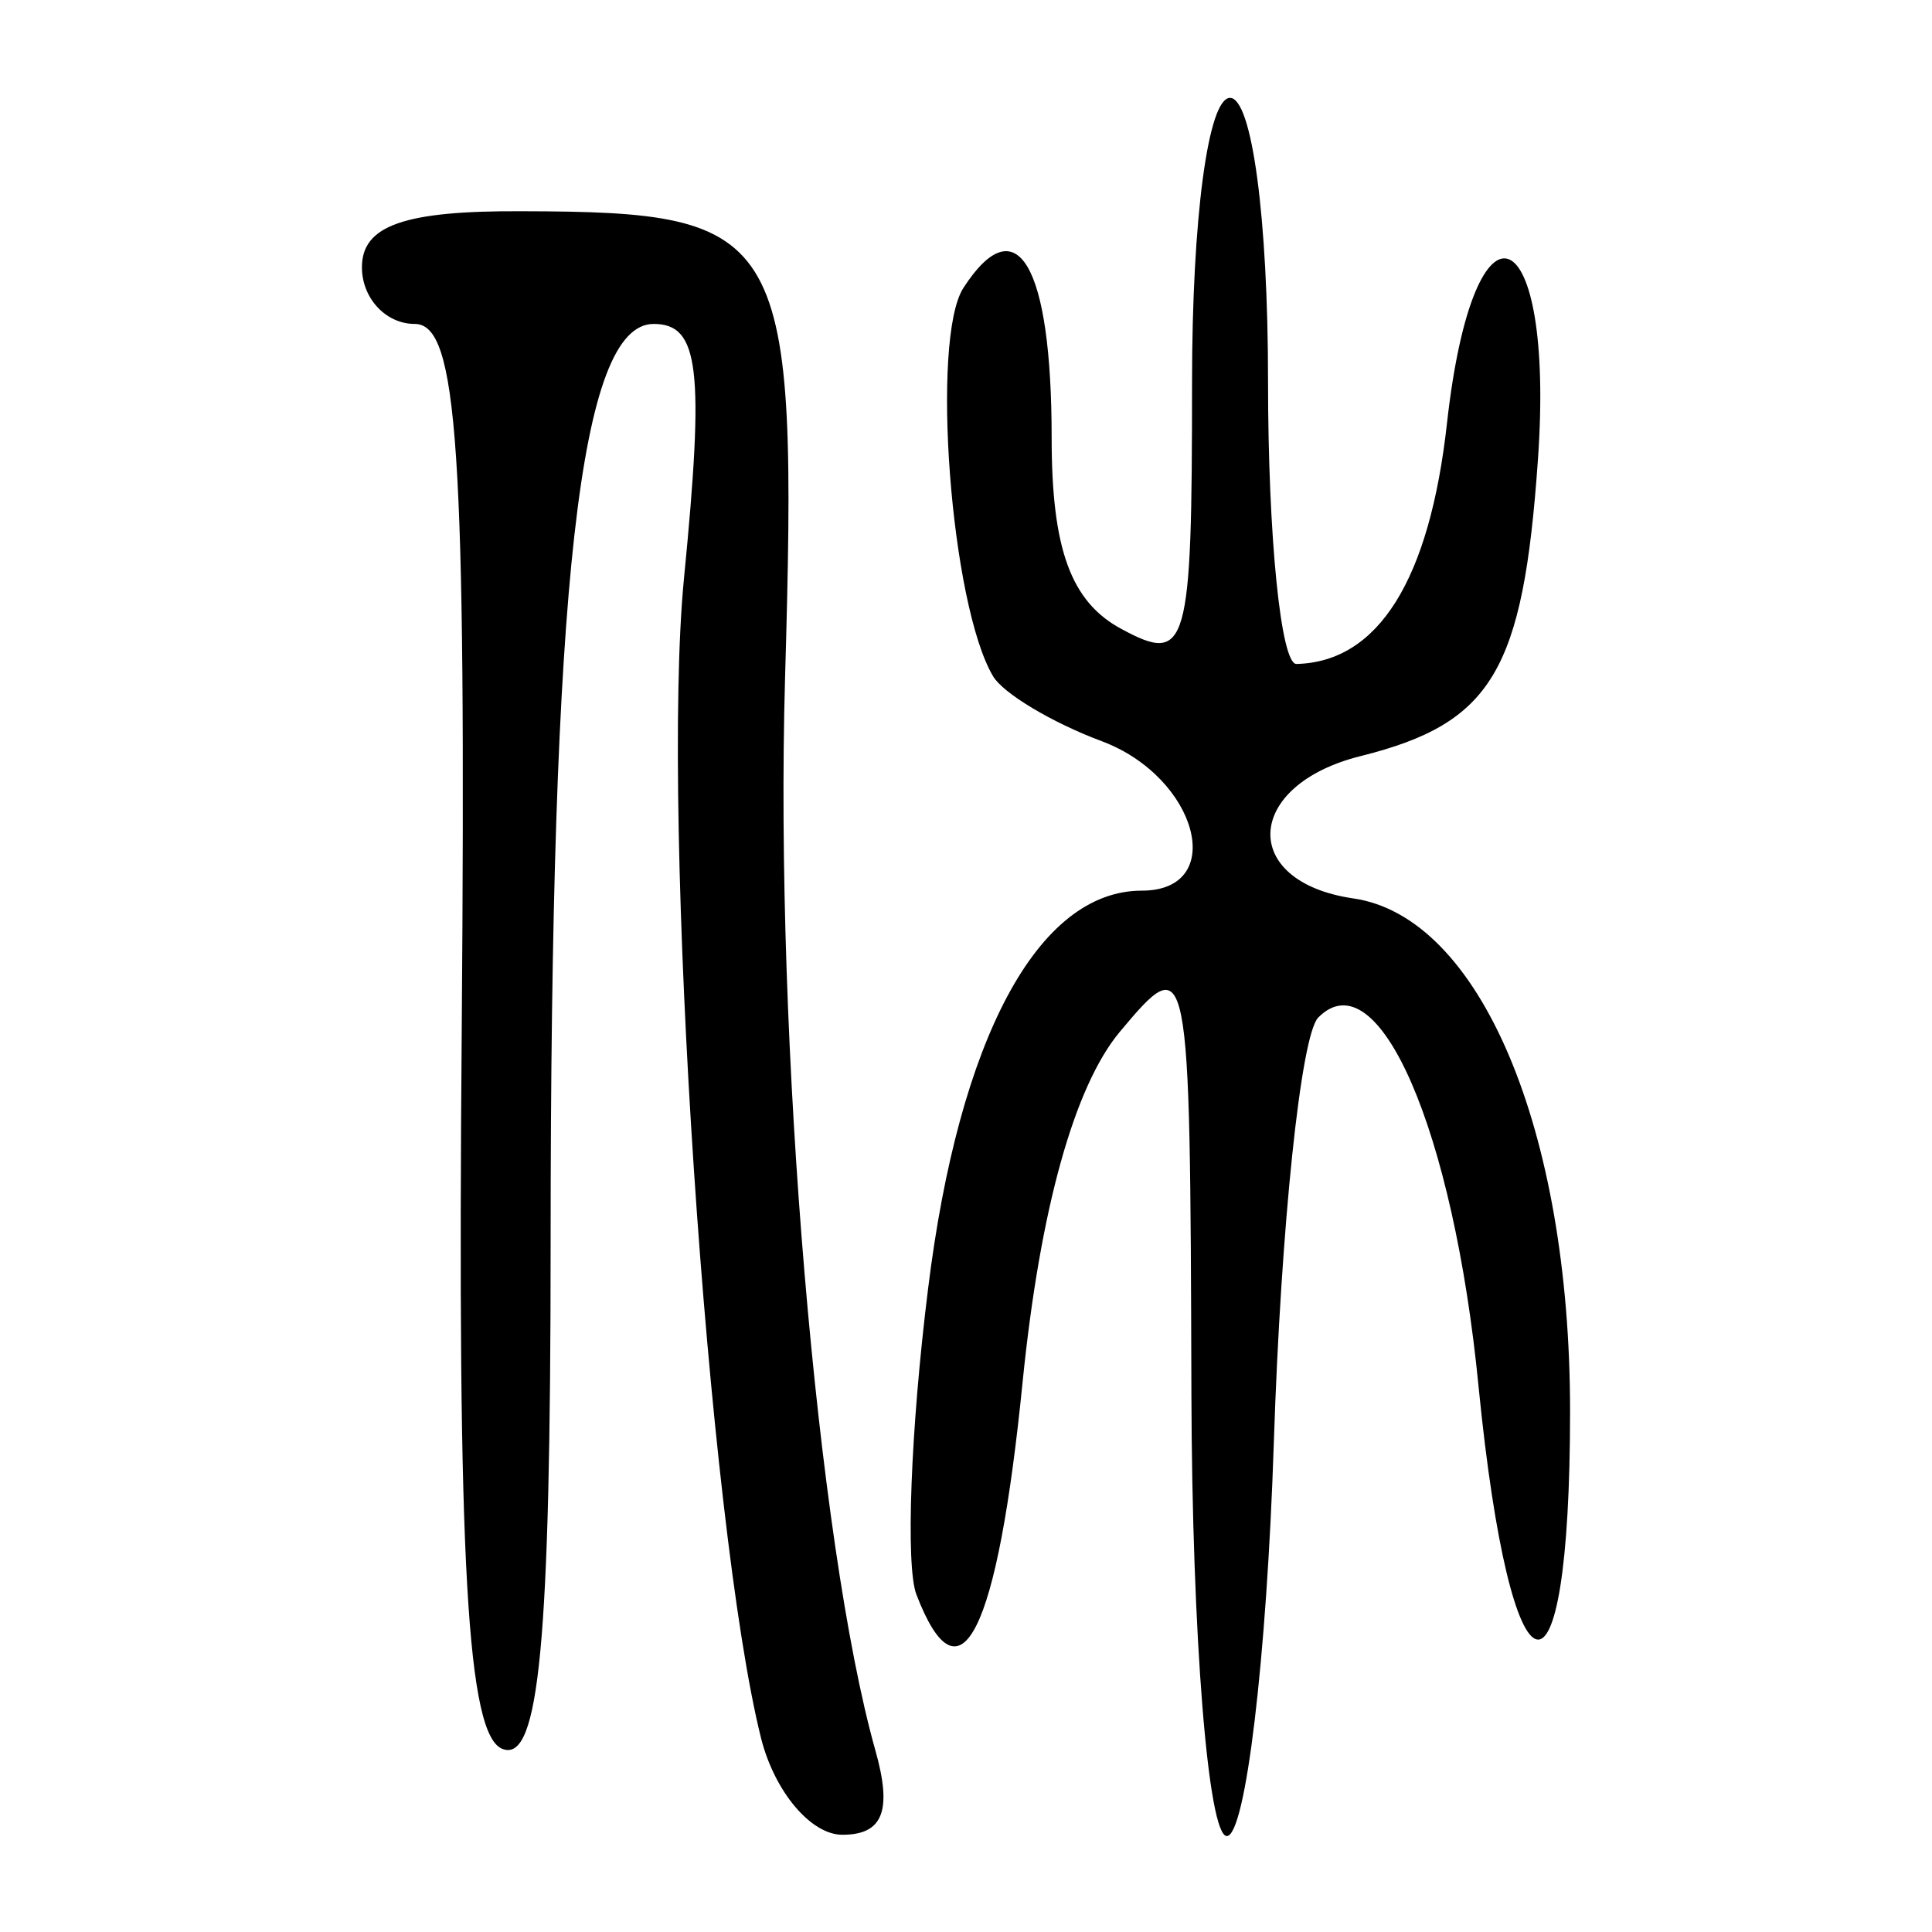
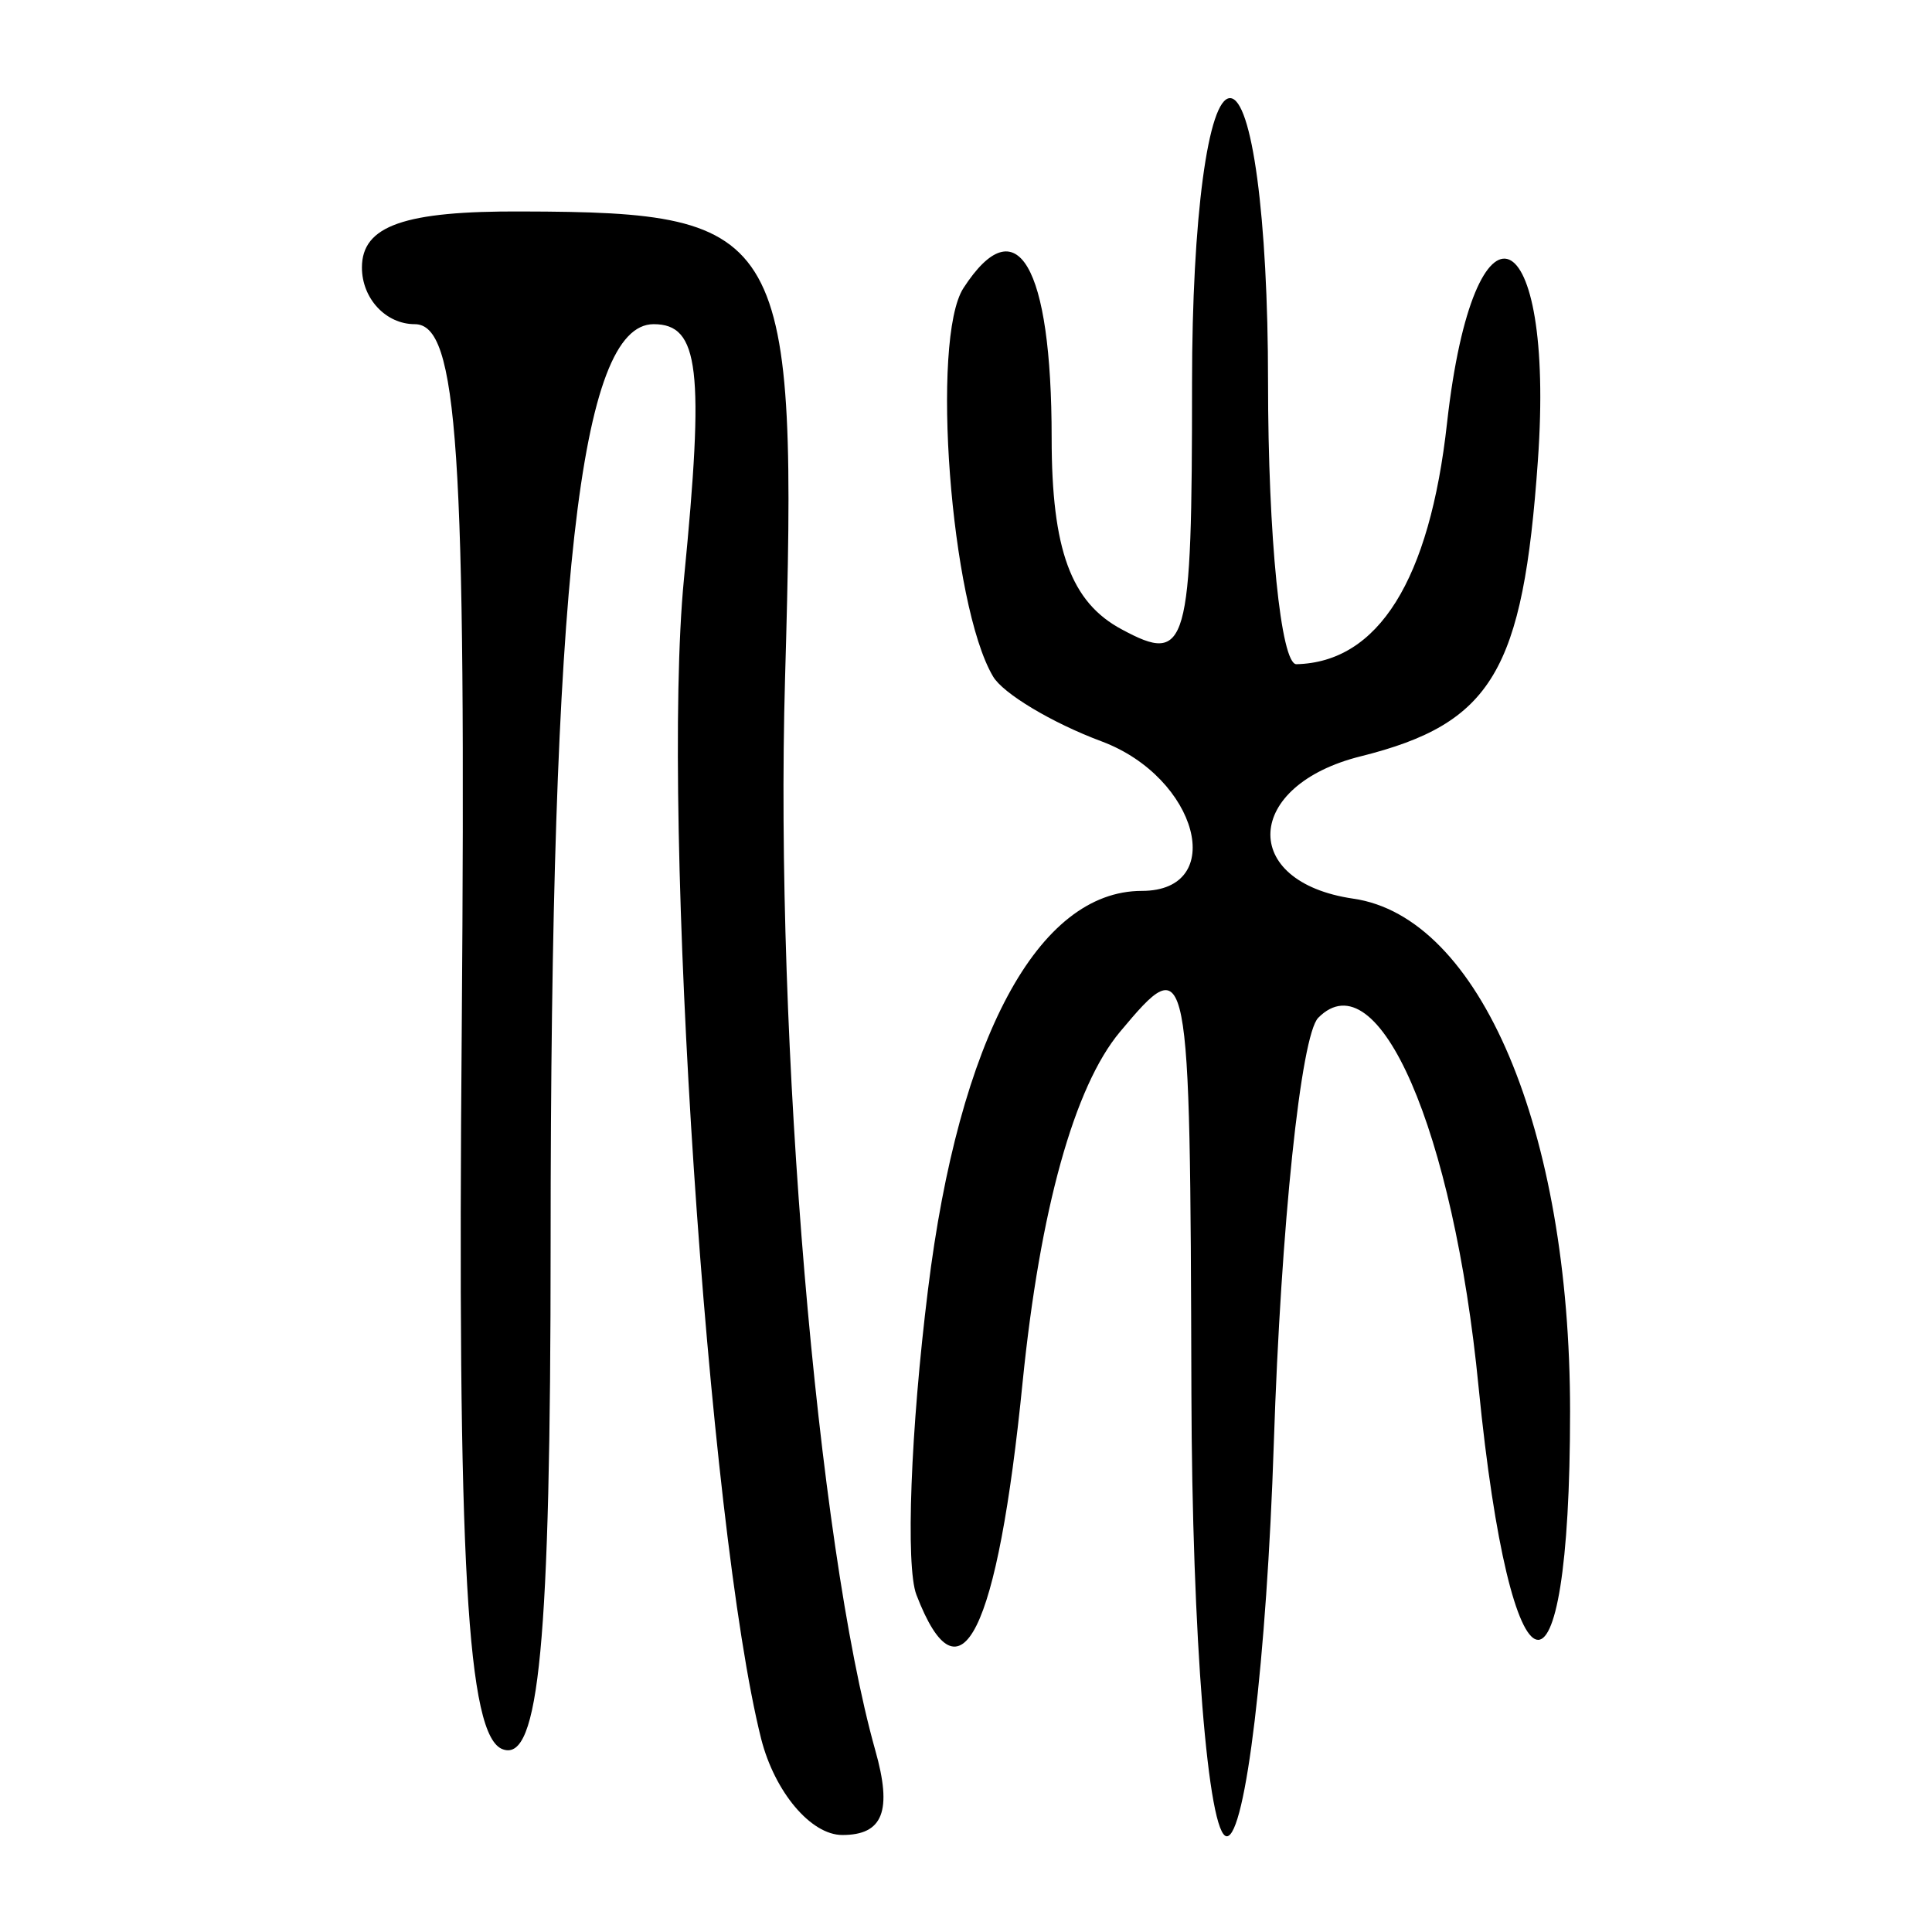
<svg xmlns="http://www.w3.org/2000/svg" viewBox="0 0 300 300" fill="currentColor">
-   <g transform="translate(0,-752.4)">
+   <g transform="translate(0,-752.3621)">
    <path d="m 118.2,1022.4 c -8.3,-33.1 -15.6,-143 -12,-180.1 3.2,-32.6 2.4,-39.6 -4.7,-39.6 -11.5,0 -16,40 -16,142.7 0,62.3 -1.8,80.6 -7.4,78.6 -5.6,-1.9 -7.1,-29 -6.4,-111.9 0.7,-90.3 -0.6,-109.4 -7.3,-109.4 -4.5,0 -8.2,-4 -8.2,-8.8 0,-6.5 6.6,-8.8 24.9,-8.7 41.2,0.1 42.8,3 40.8,72.6 -1.6,56.4 5,134.2 14,166.3 2.7,9.5 1.2,13.2 -5.1,13.2 -4.9,0 -10.5,-6.7 -12.6,-14.9 z m 66.8,-54 c -0.2,-68 -0.3,-68.7 -11.1,-55.8 -7.1,8.5 -12.4,27.6 -15.1,54.3 -3.9,39.1 -9.7,50.8 -16.5,33.1 -1.7,-4.4 -0.9,-25.7 1.8,-47.4 4.8,-39 17.1,-61.9 33.2,-61.9 13.4,0 8.7,-17.6 -6.2,-23.2 -7.8,-2.9 -15.4,-7.5 -16.9,-10.1 -6.6,-11.1 -9.7,-52.4 -4.6,-60.3 8.3,-12.8 13.7,-3.6 13.7,23.3 0,17.3 3,25.5 10.9,29.7 10.2,5.5 10.9,3 10.9,-38.3 0,-25.6 2.5,-44.2 5.9,-44.2 3.4,0 5.9,18.6 5.9,44 0,24.2 2,43.9 4.4,43.9 12.7,-0.3 20.7,-13 23.4,-37.5 4.2,-37.4 16.8,-32.1 14.1,5.9 -2.3,32.7 -7.1,40.8 -27.5,45.9 -18.1,4.5 -18.9,19.5 -1.2,22.1 19.7,2.8 33.7,35.9 33.7,79.6 0,49.1 -9.2,46.7 -14.2,-3.7 -3.9,-40 -15.6,-66.8 -24.9,-57.4 -2.7,2.7 -5.8,32.4 -6.9,66 -1.1,33.6 -4.4,61.1 -7.3,61.1 -2.9,0 -5.4,-31 -5.5,-68.9 z" />
  </g>
</svg>
